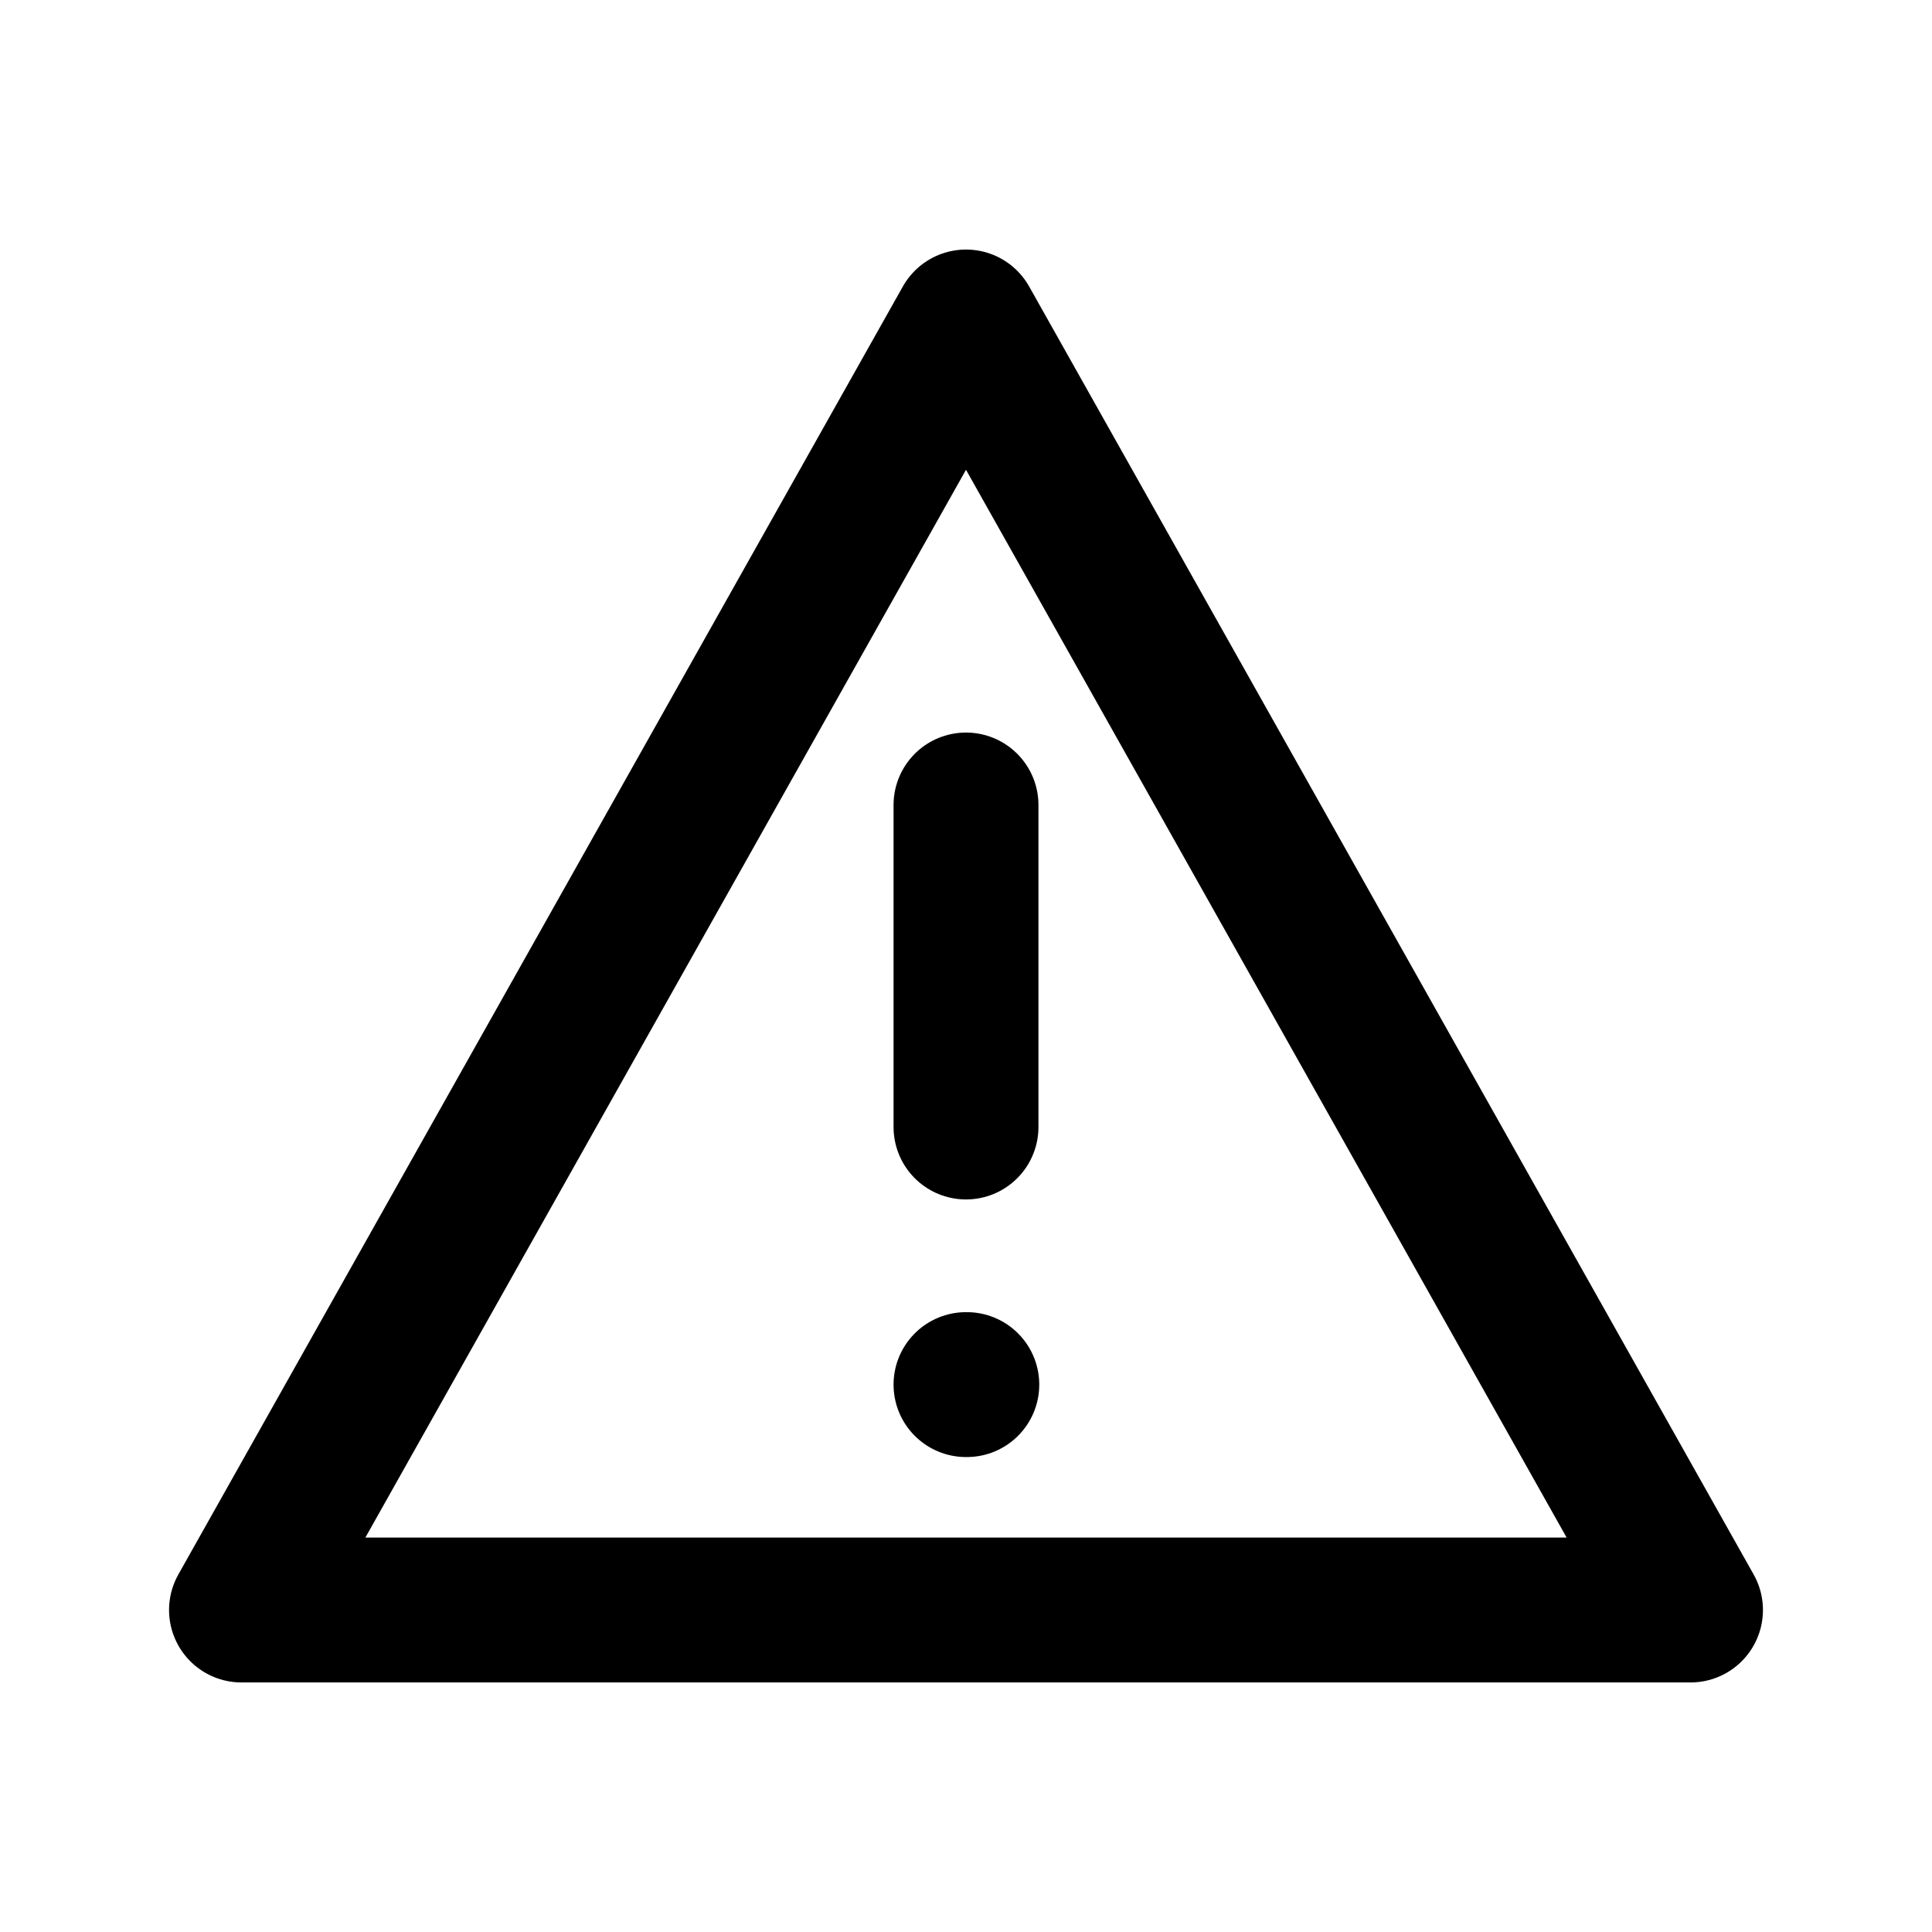
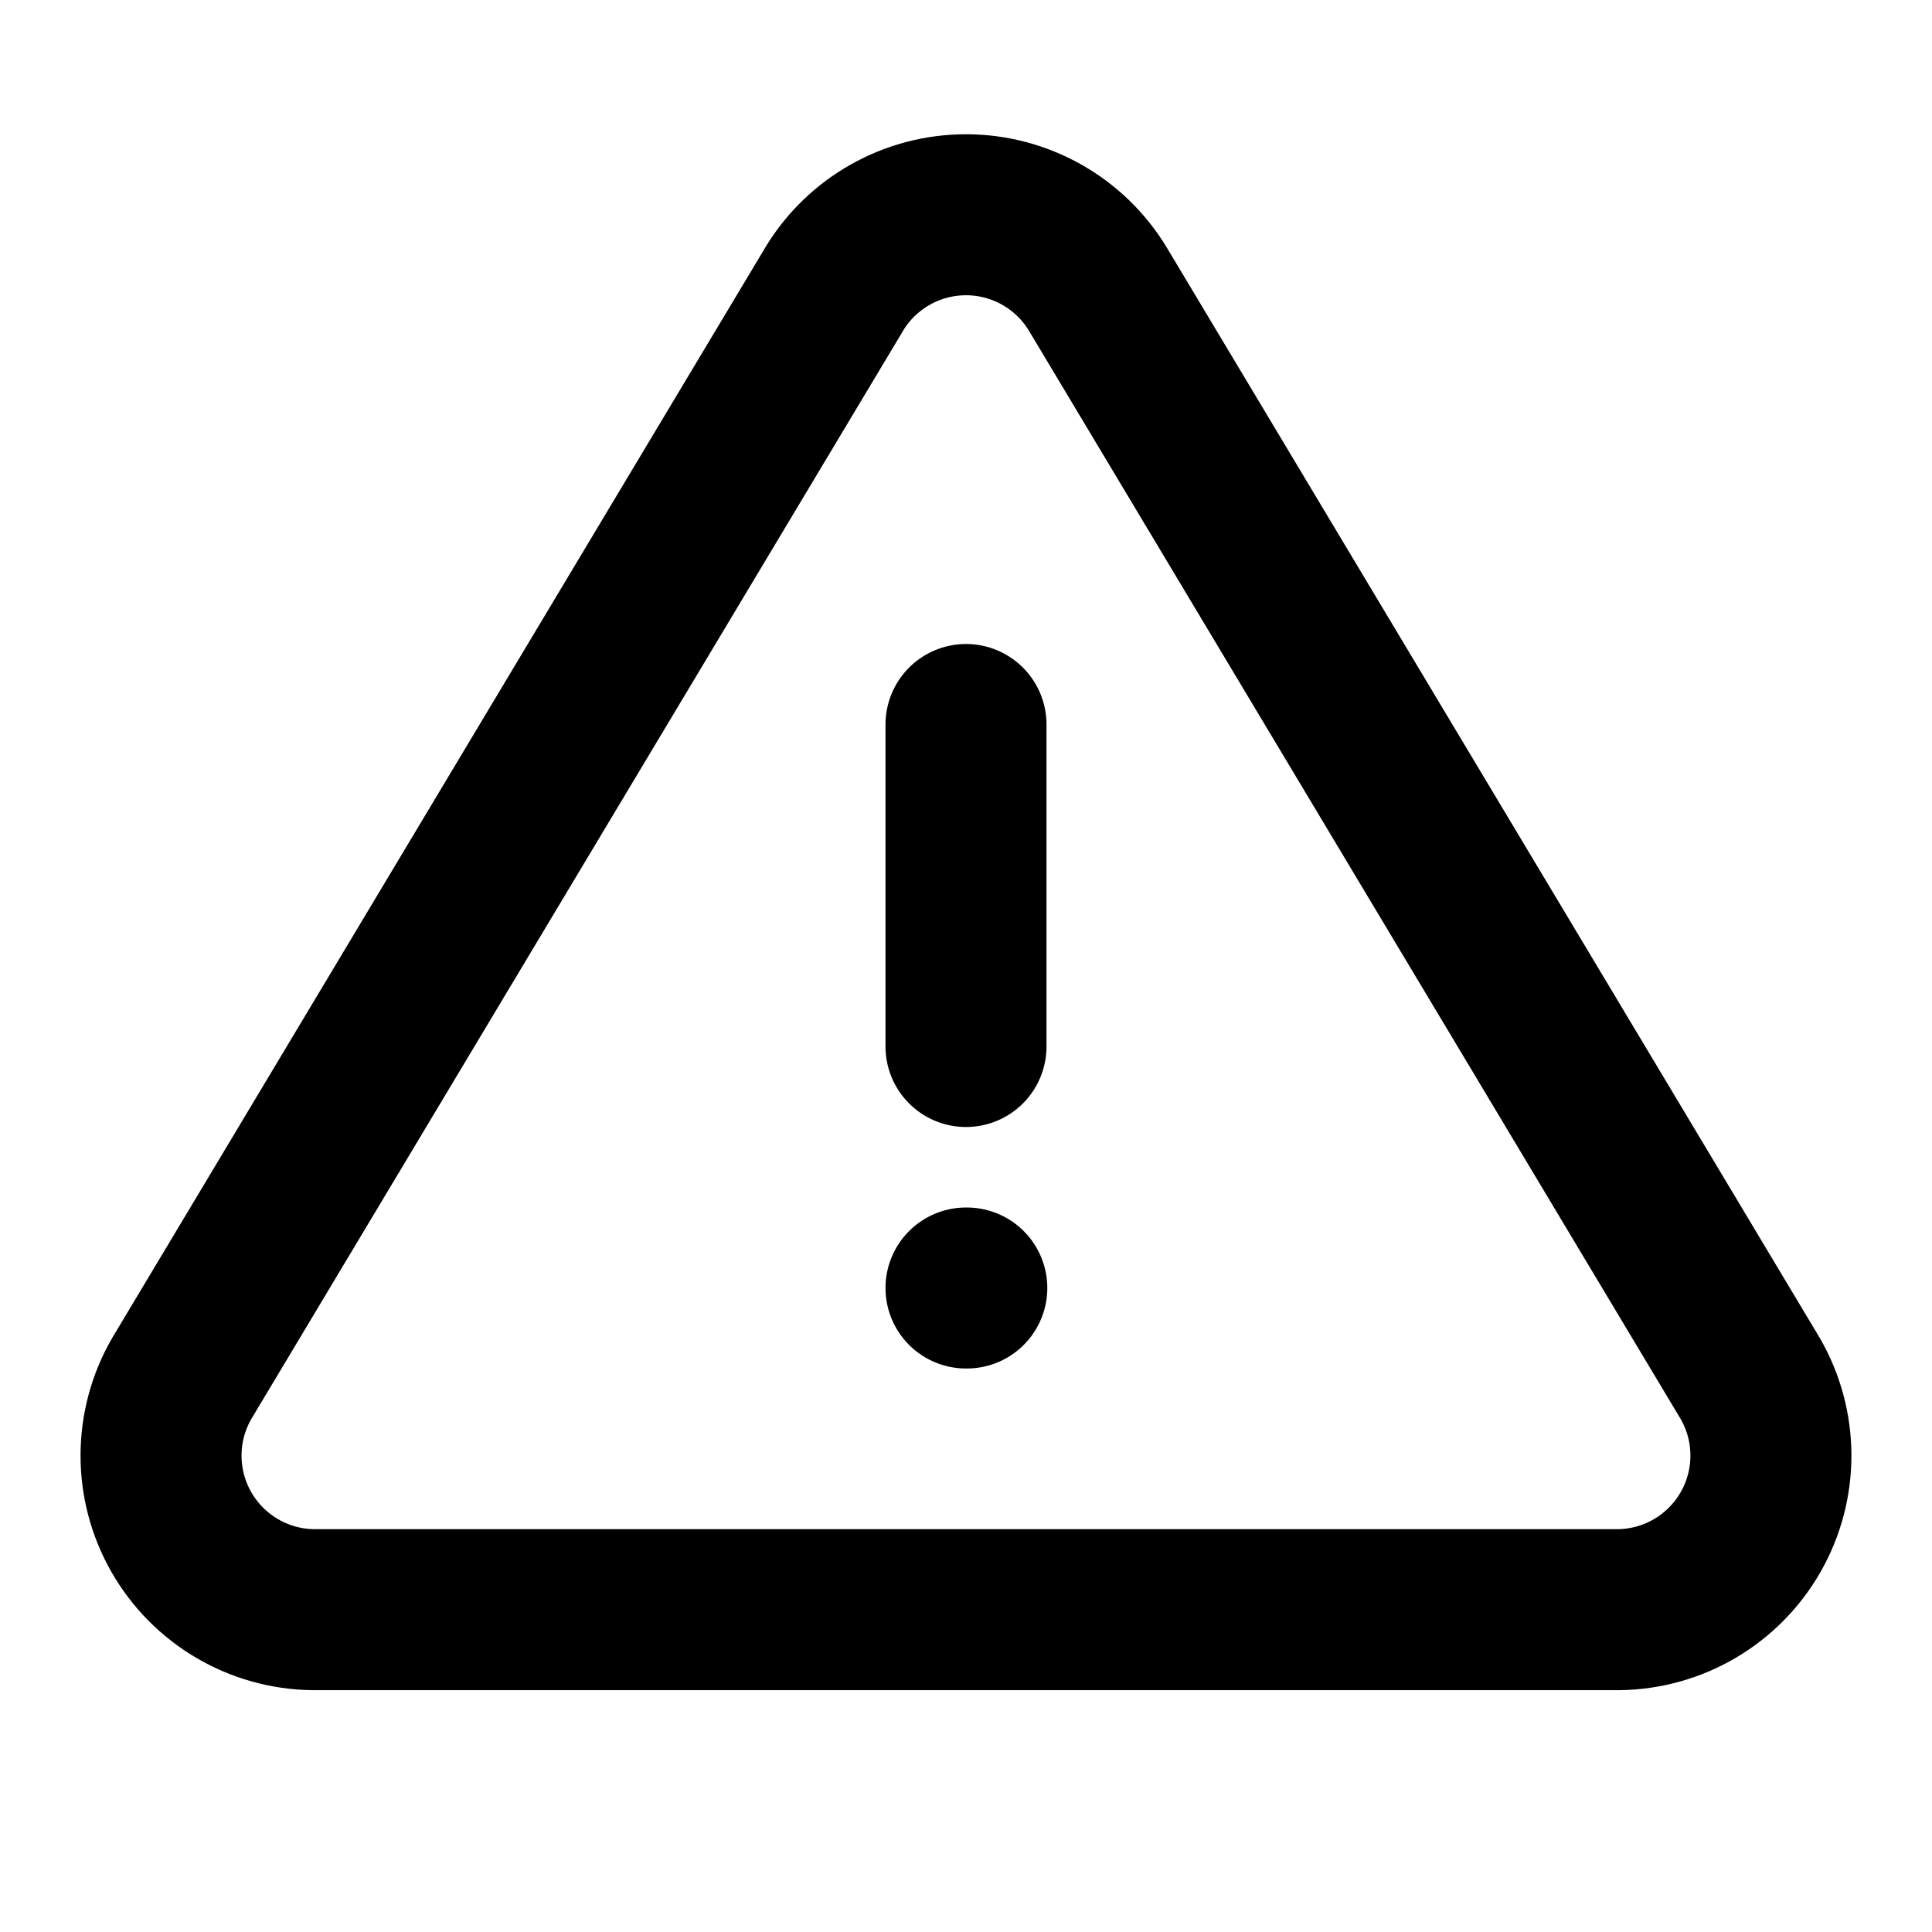
- <svg xmlns="http://www.w3.org/2000/svg" viewBox="0 0 24 24" fill="none" stroke="currentColor" stroke-width="1.8" stroke-linecap="round" stroke-linejoin="round">
-   <path d="M12 4 L21 20 H3 Z" />
-   <path d="M12 10 V14" />
-   <path d="M12 17.2 h.01" />
+ <svg xmlns="http://www.w3.org/2000/svg" width="24" height="24" viewBox="0 0 24 24" fill="none" stroke="currentColor" stroke-width="2" stroke-linecap="round" stroke-linejoin="round">
+   <path stroke="none" d="M0 0h24v24H0z" fill="none" />
+   <path d="M12 9v4" />
+   <path d="M10.363 3.591l-8.106 13.534a1.914 1.914 0 0 0 1.636 2.871h16.214a1.914 1.914 0 0 0 1.636 -2.87l-8.106 -13.536a1.914 1.914 0 0 0 -3.274 0" />
+   <path d="M12 16h.01" />
</svg>
